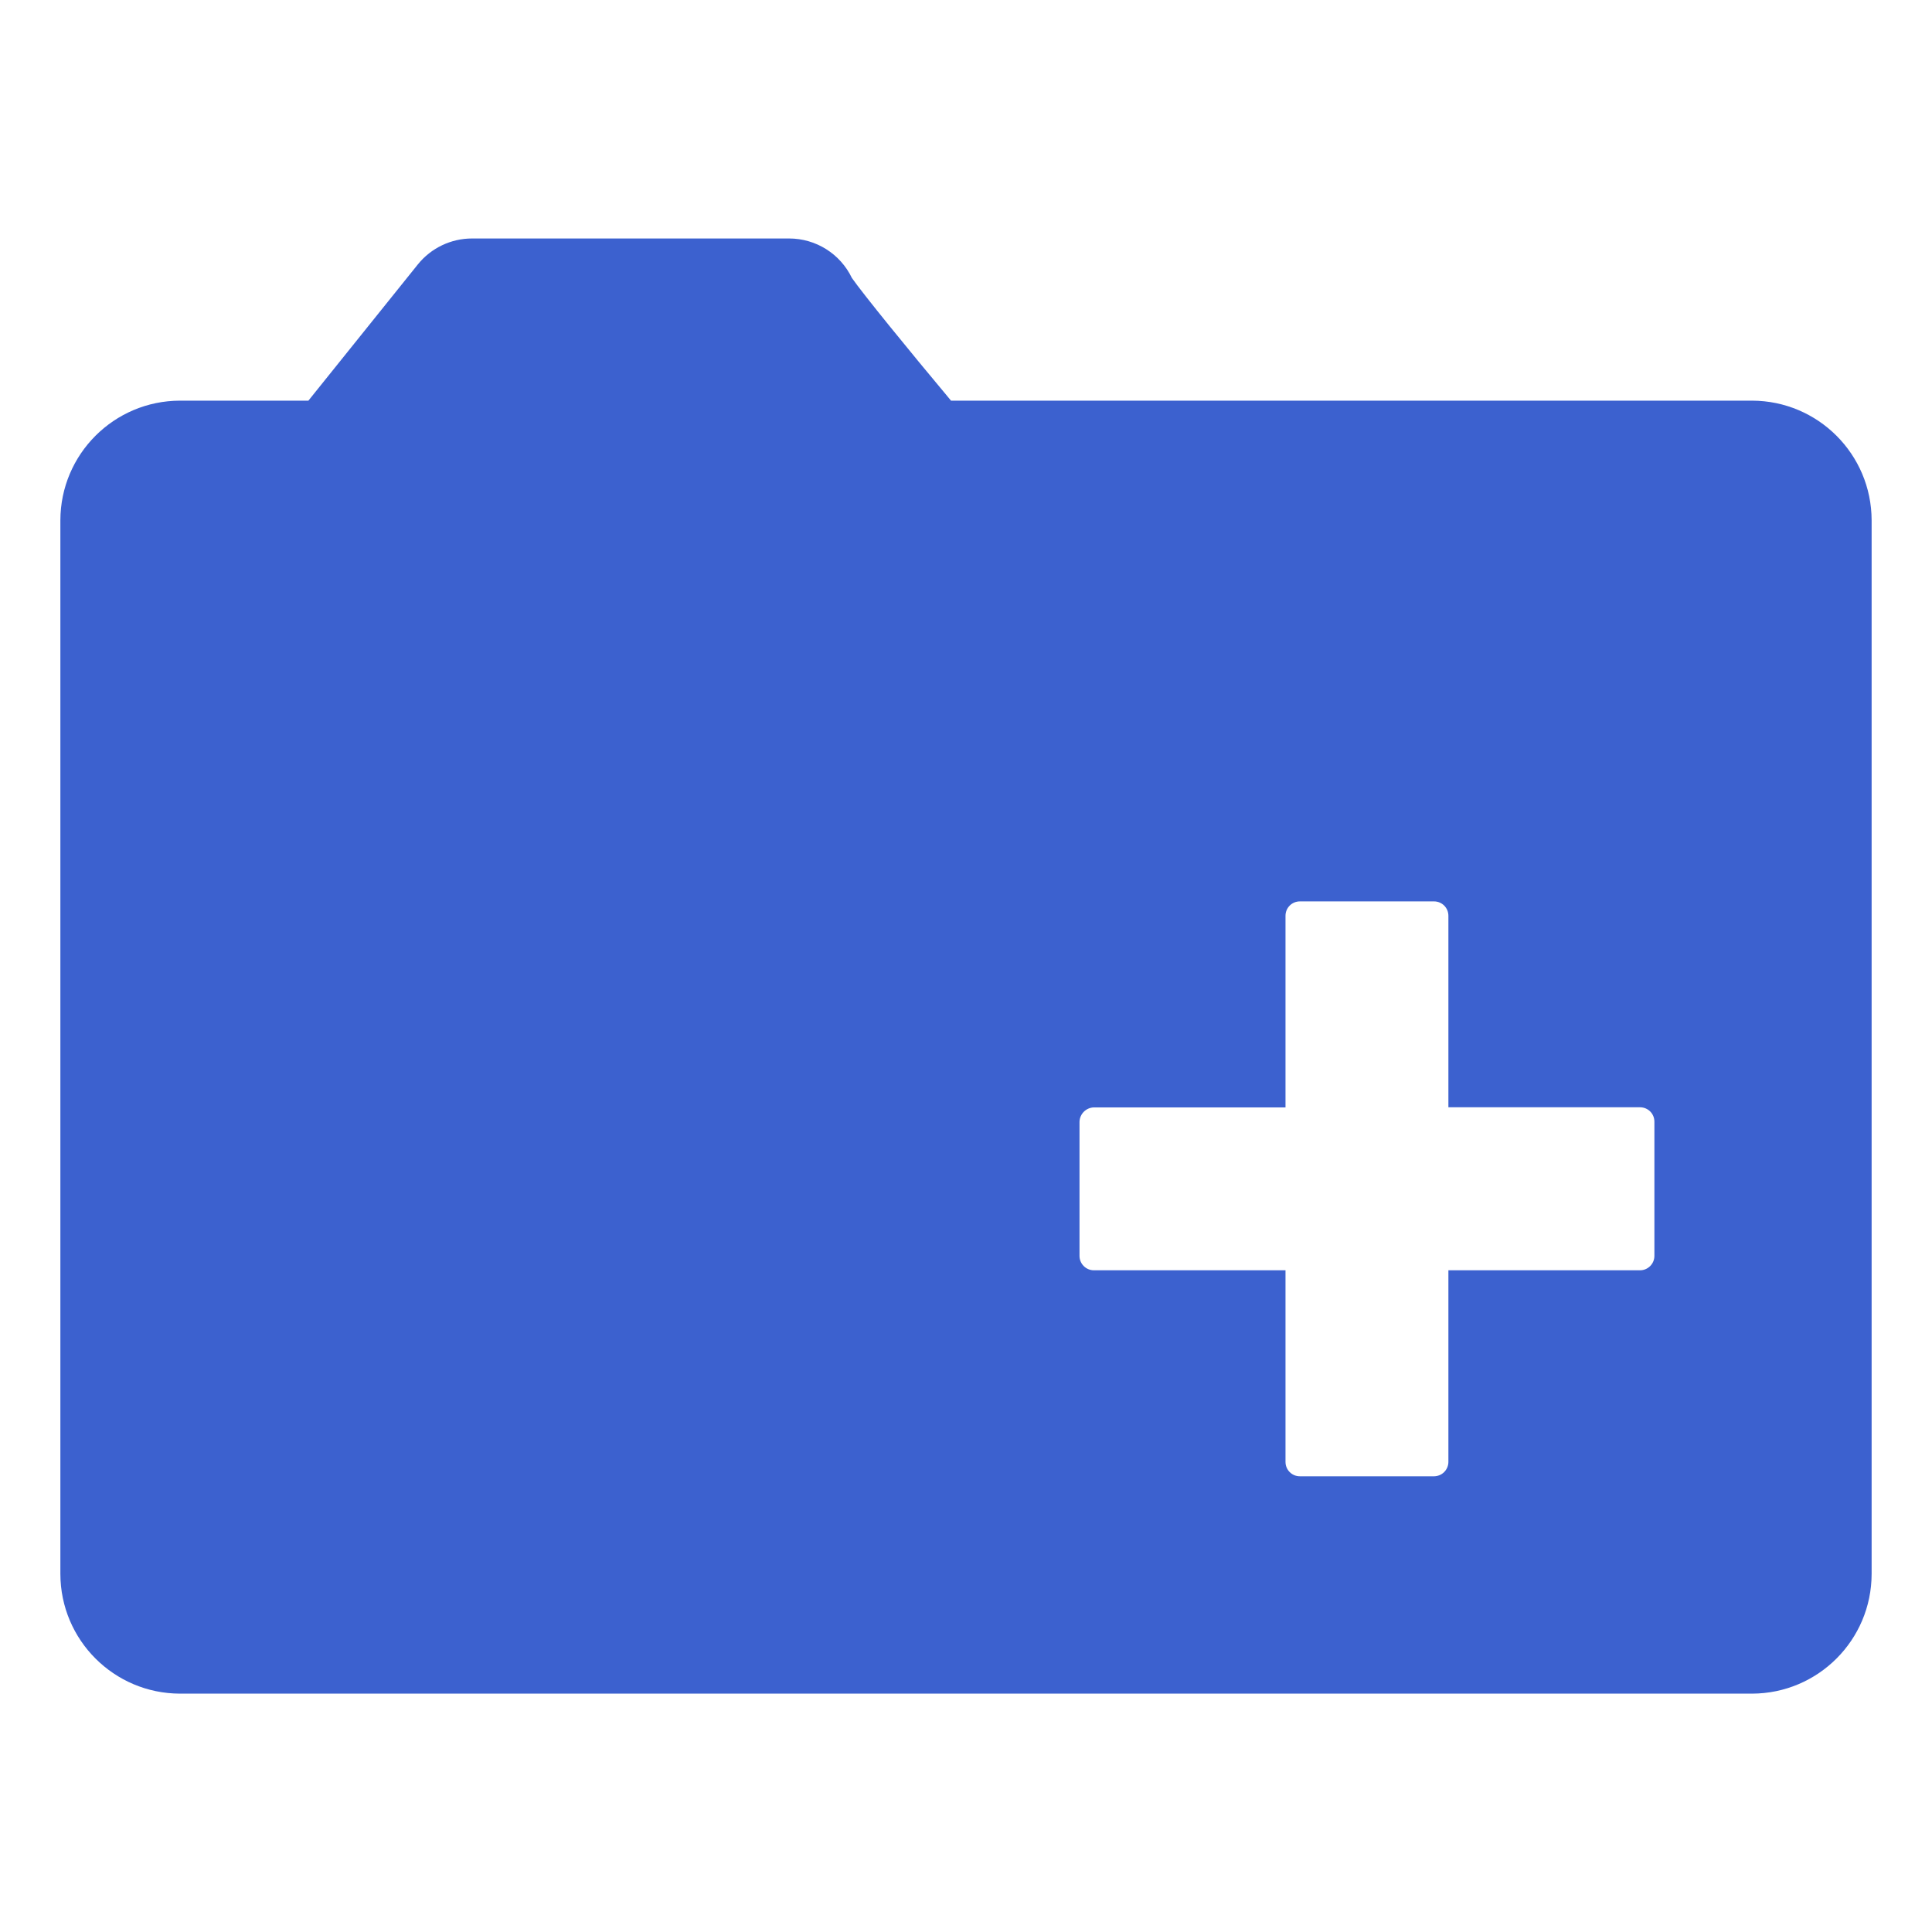
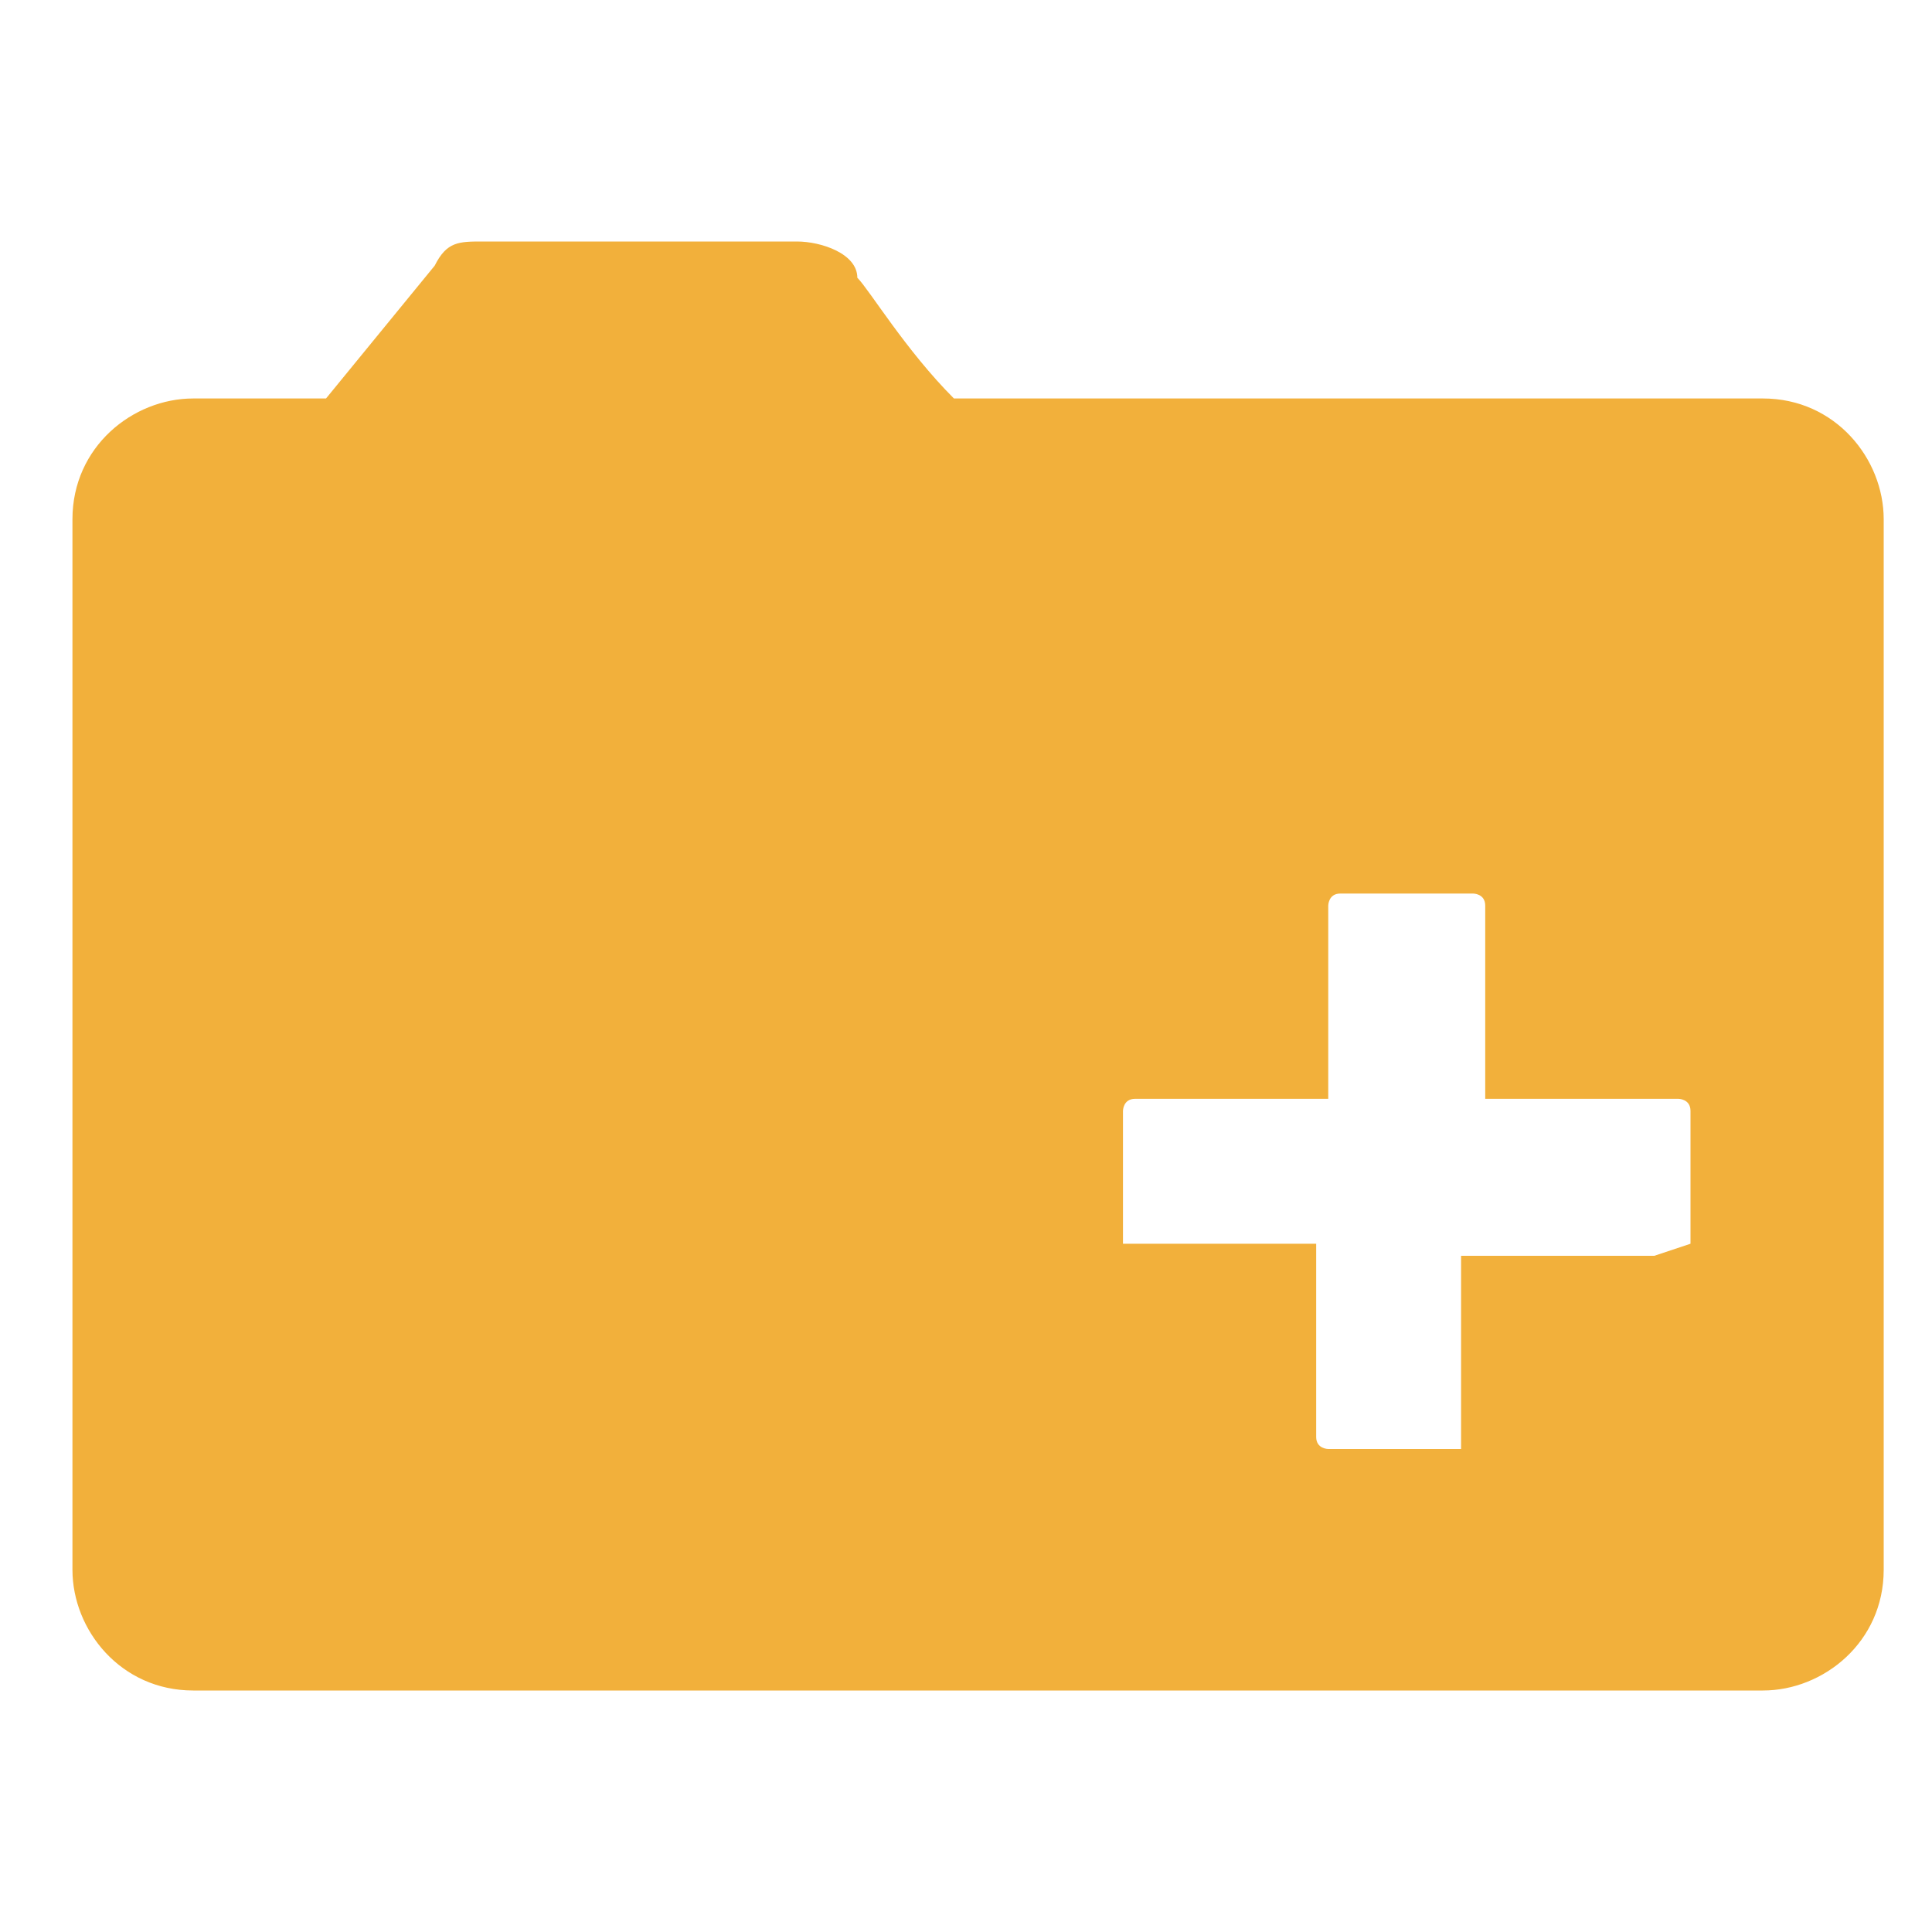
- <svg xmlns="http://www.w3.org/2000/svg" id="Ebene_1" version="1.1" viewBox="0 0 16 16">
+ <svg xmlns="http://www.w3.org/2000/svg" id="Ebene_1" version="1.1" width="16" height="16" viewBox="0 0 16 16">
  <defs>
    <style>
      .st0 {
-         fill: #3c61cf;
+         fill: #f2b03b;
      }
    </style>
  </defs>
-   <path class="st0" d="M14.509,3.318h-6.633c-.358-.428-.725-.879-.821-1.016-.096-.2-.298-.327-.52-.327h-2.626c-.174,0-.339.079-.448.214l-.907,1.129h-1.063c-.547.001-.99.444-.991.991v8.726c.001.547.444.99.991.991h13.018c.547-.001.99-.444.991-.991V4.309c-.001-.547-.444-.99-.991-.991M13.701,10.401c0.0.032-.013.062-.035.084-.022.022-.052.035-.084.035h-1.587v1.587c0,.031-.013.062-.035.084-.022.022-.053.035-.084.035h-1.111c-.066-0-.119-.053-.119-.119v-1.587h-1.587c-.032-0-.062-.013-.084-.035-.022-.022-.035-.052-.035-.084v-1.111c.002-.065.054-.117.119-.119h1.587v-1.587c0-.066.053-.119.119-.119l1.111 0c.066,0,.119.053.119.119v1.586h1.587c.066,0,.119.053.119.119l-0,1.111Z" />
+   <path class="st0" d="M14.5,3.3h-6.6c-.4-.4-.7-.9-.8-1,0-.2-.3-.3-.5-.3h-2.6c-.2,0-.3,0-.4.2l-.9,1.1h-1.1c-.5,0-1,.4-1,1v8.7c0,.5.4,1,1,1h13c.5,0,1-.4,1-1V4.3c0-.5-.4-1-1-1M13.7,10.4s0,0,0,0c0,0,0,0,0,0h-1.6v1.6s0,0,0,0c0,0,0,0,0,0h-1.1c0,0-.1,0-.1-.1v-1.6h-1.6s0,0,0,0c0,0,0,0,0,0v-1.1c0,0,0-.1.1-.1h1.6v-1.6c0,0,0-.1.1-.1h1.1c0,0,.1,0,.1.1v1.6h1.6c0,0,.1,0,.1.1,0,0,0,1.1,0,1.1Z" />
</svg>
